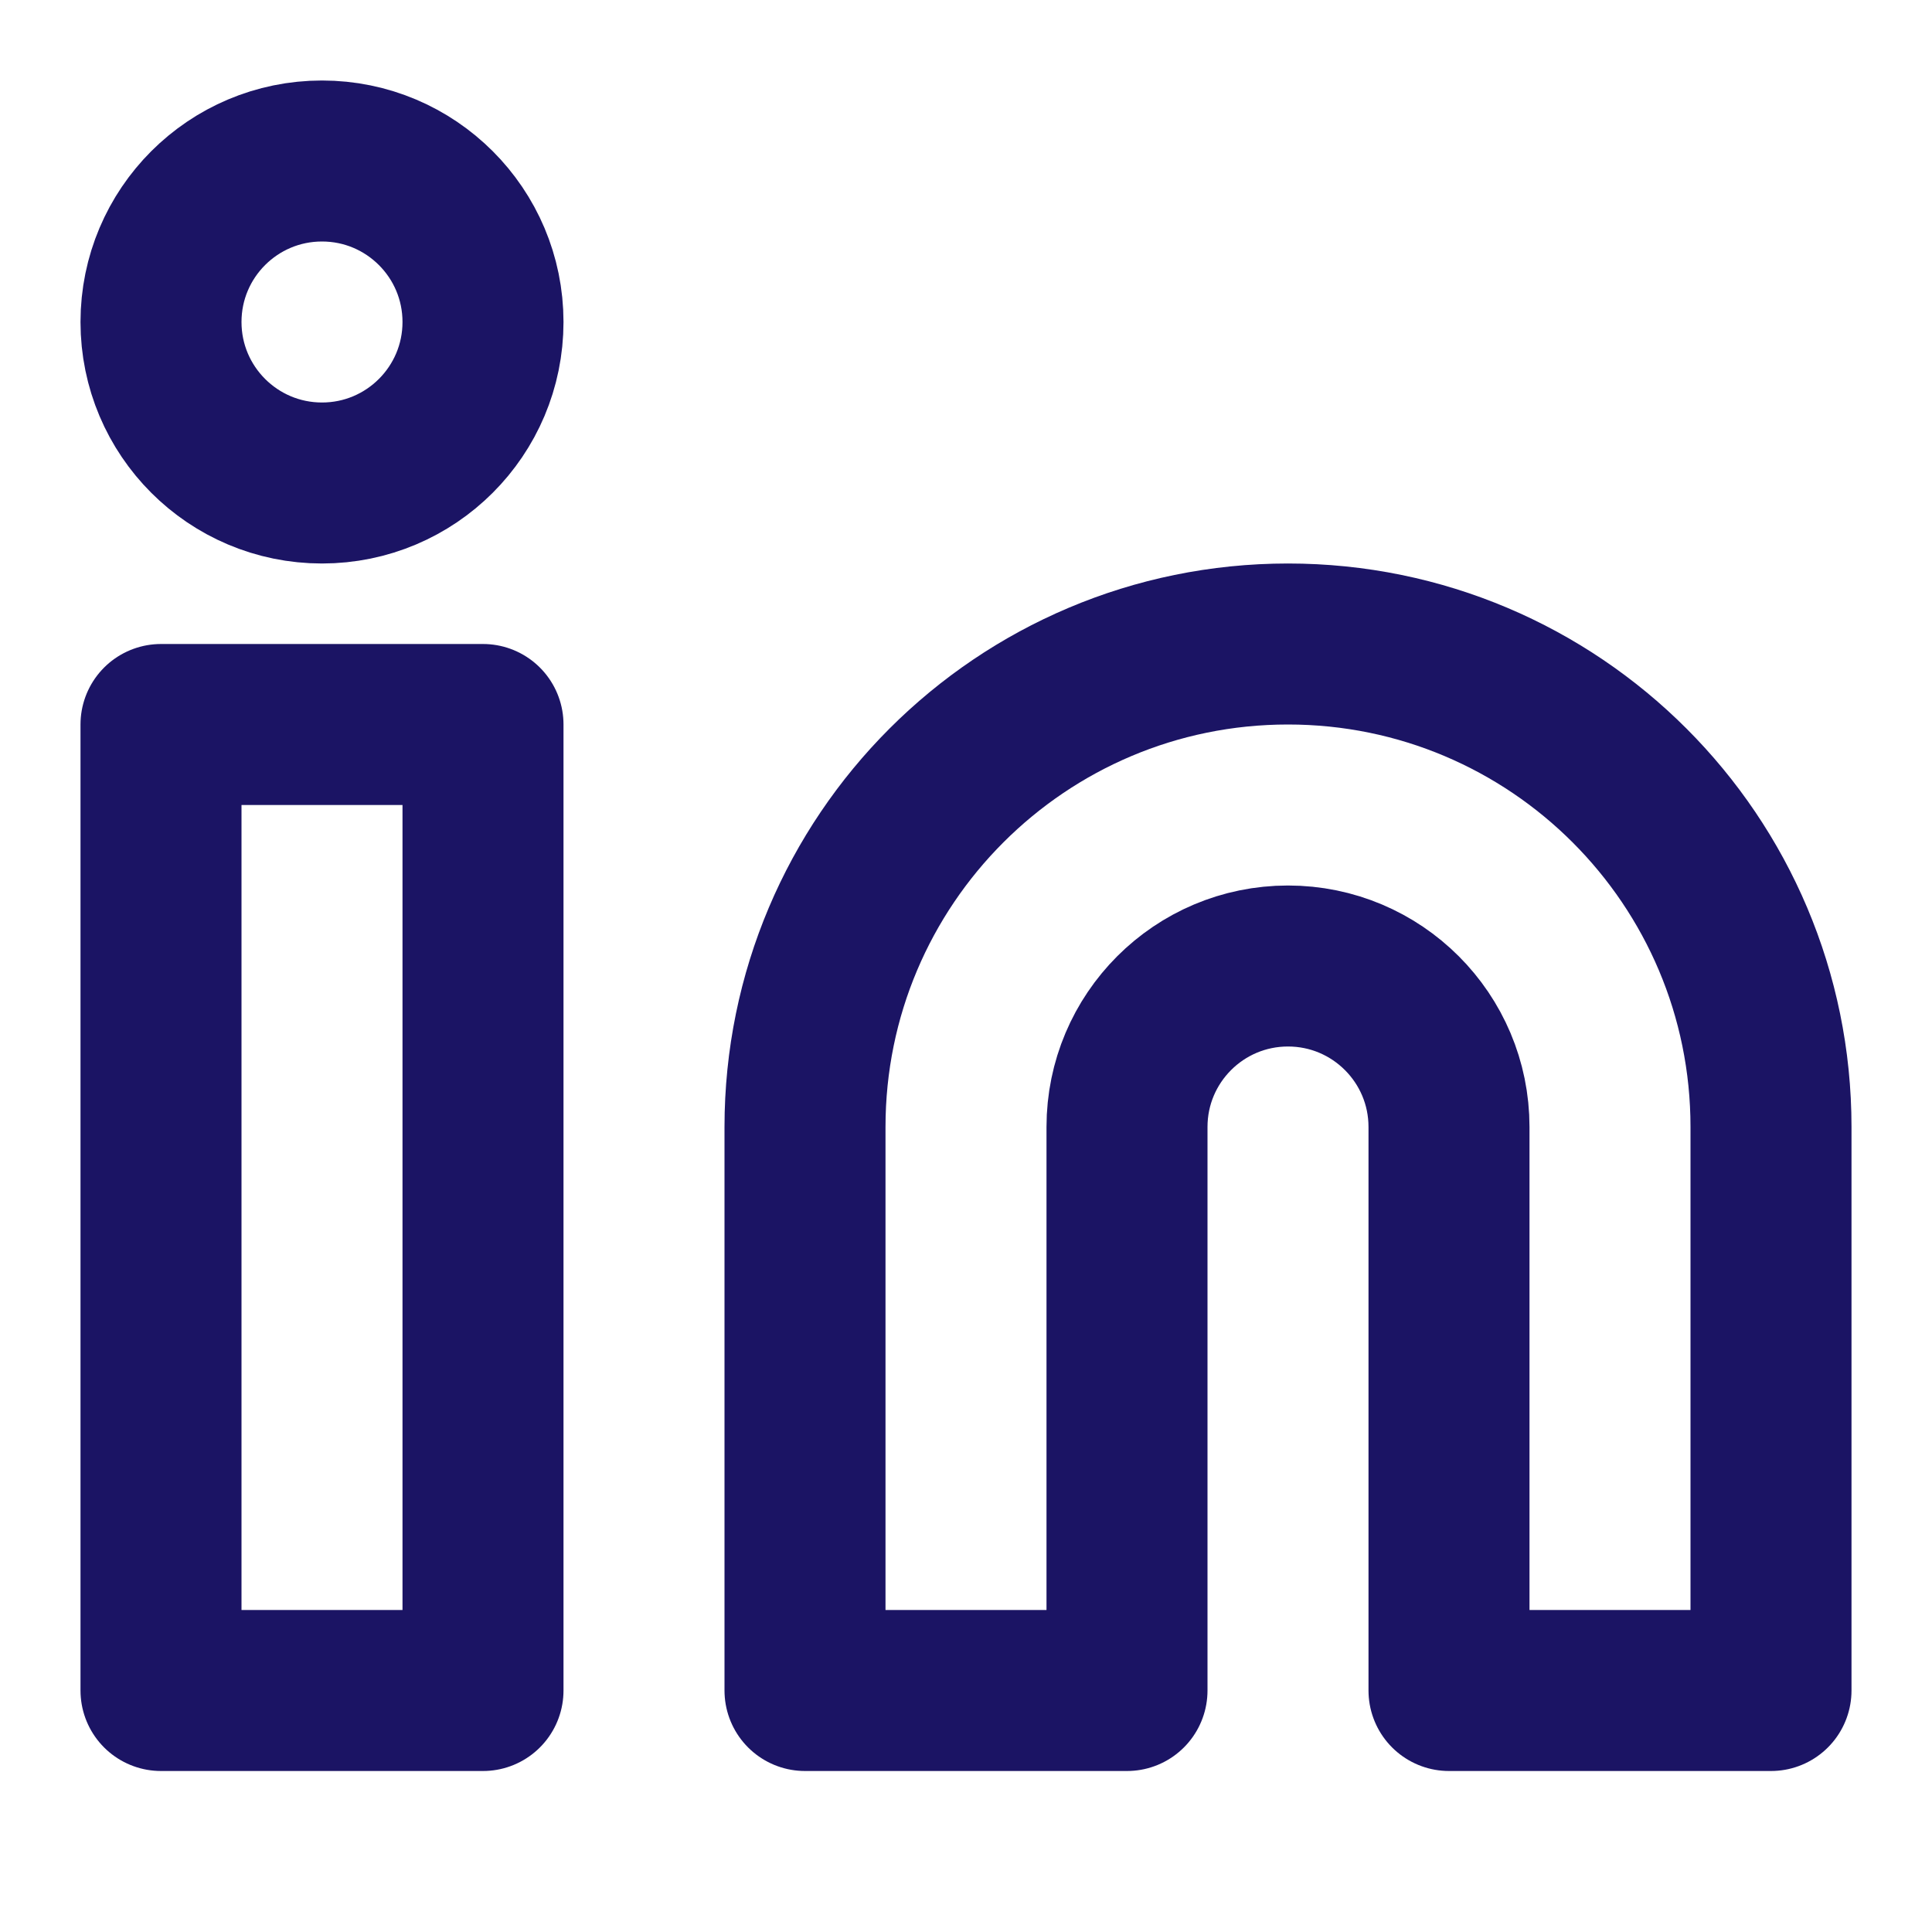
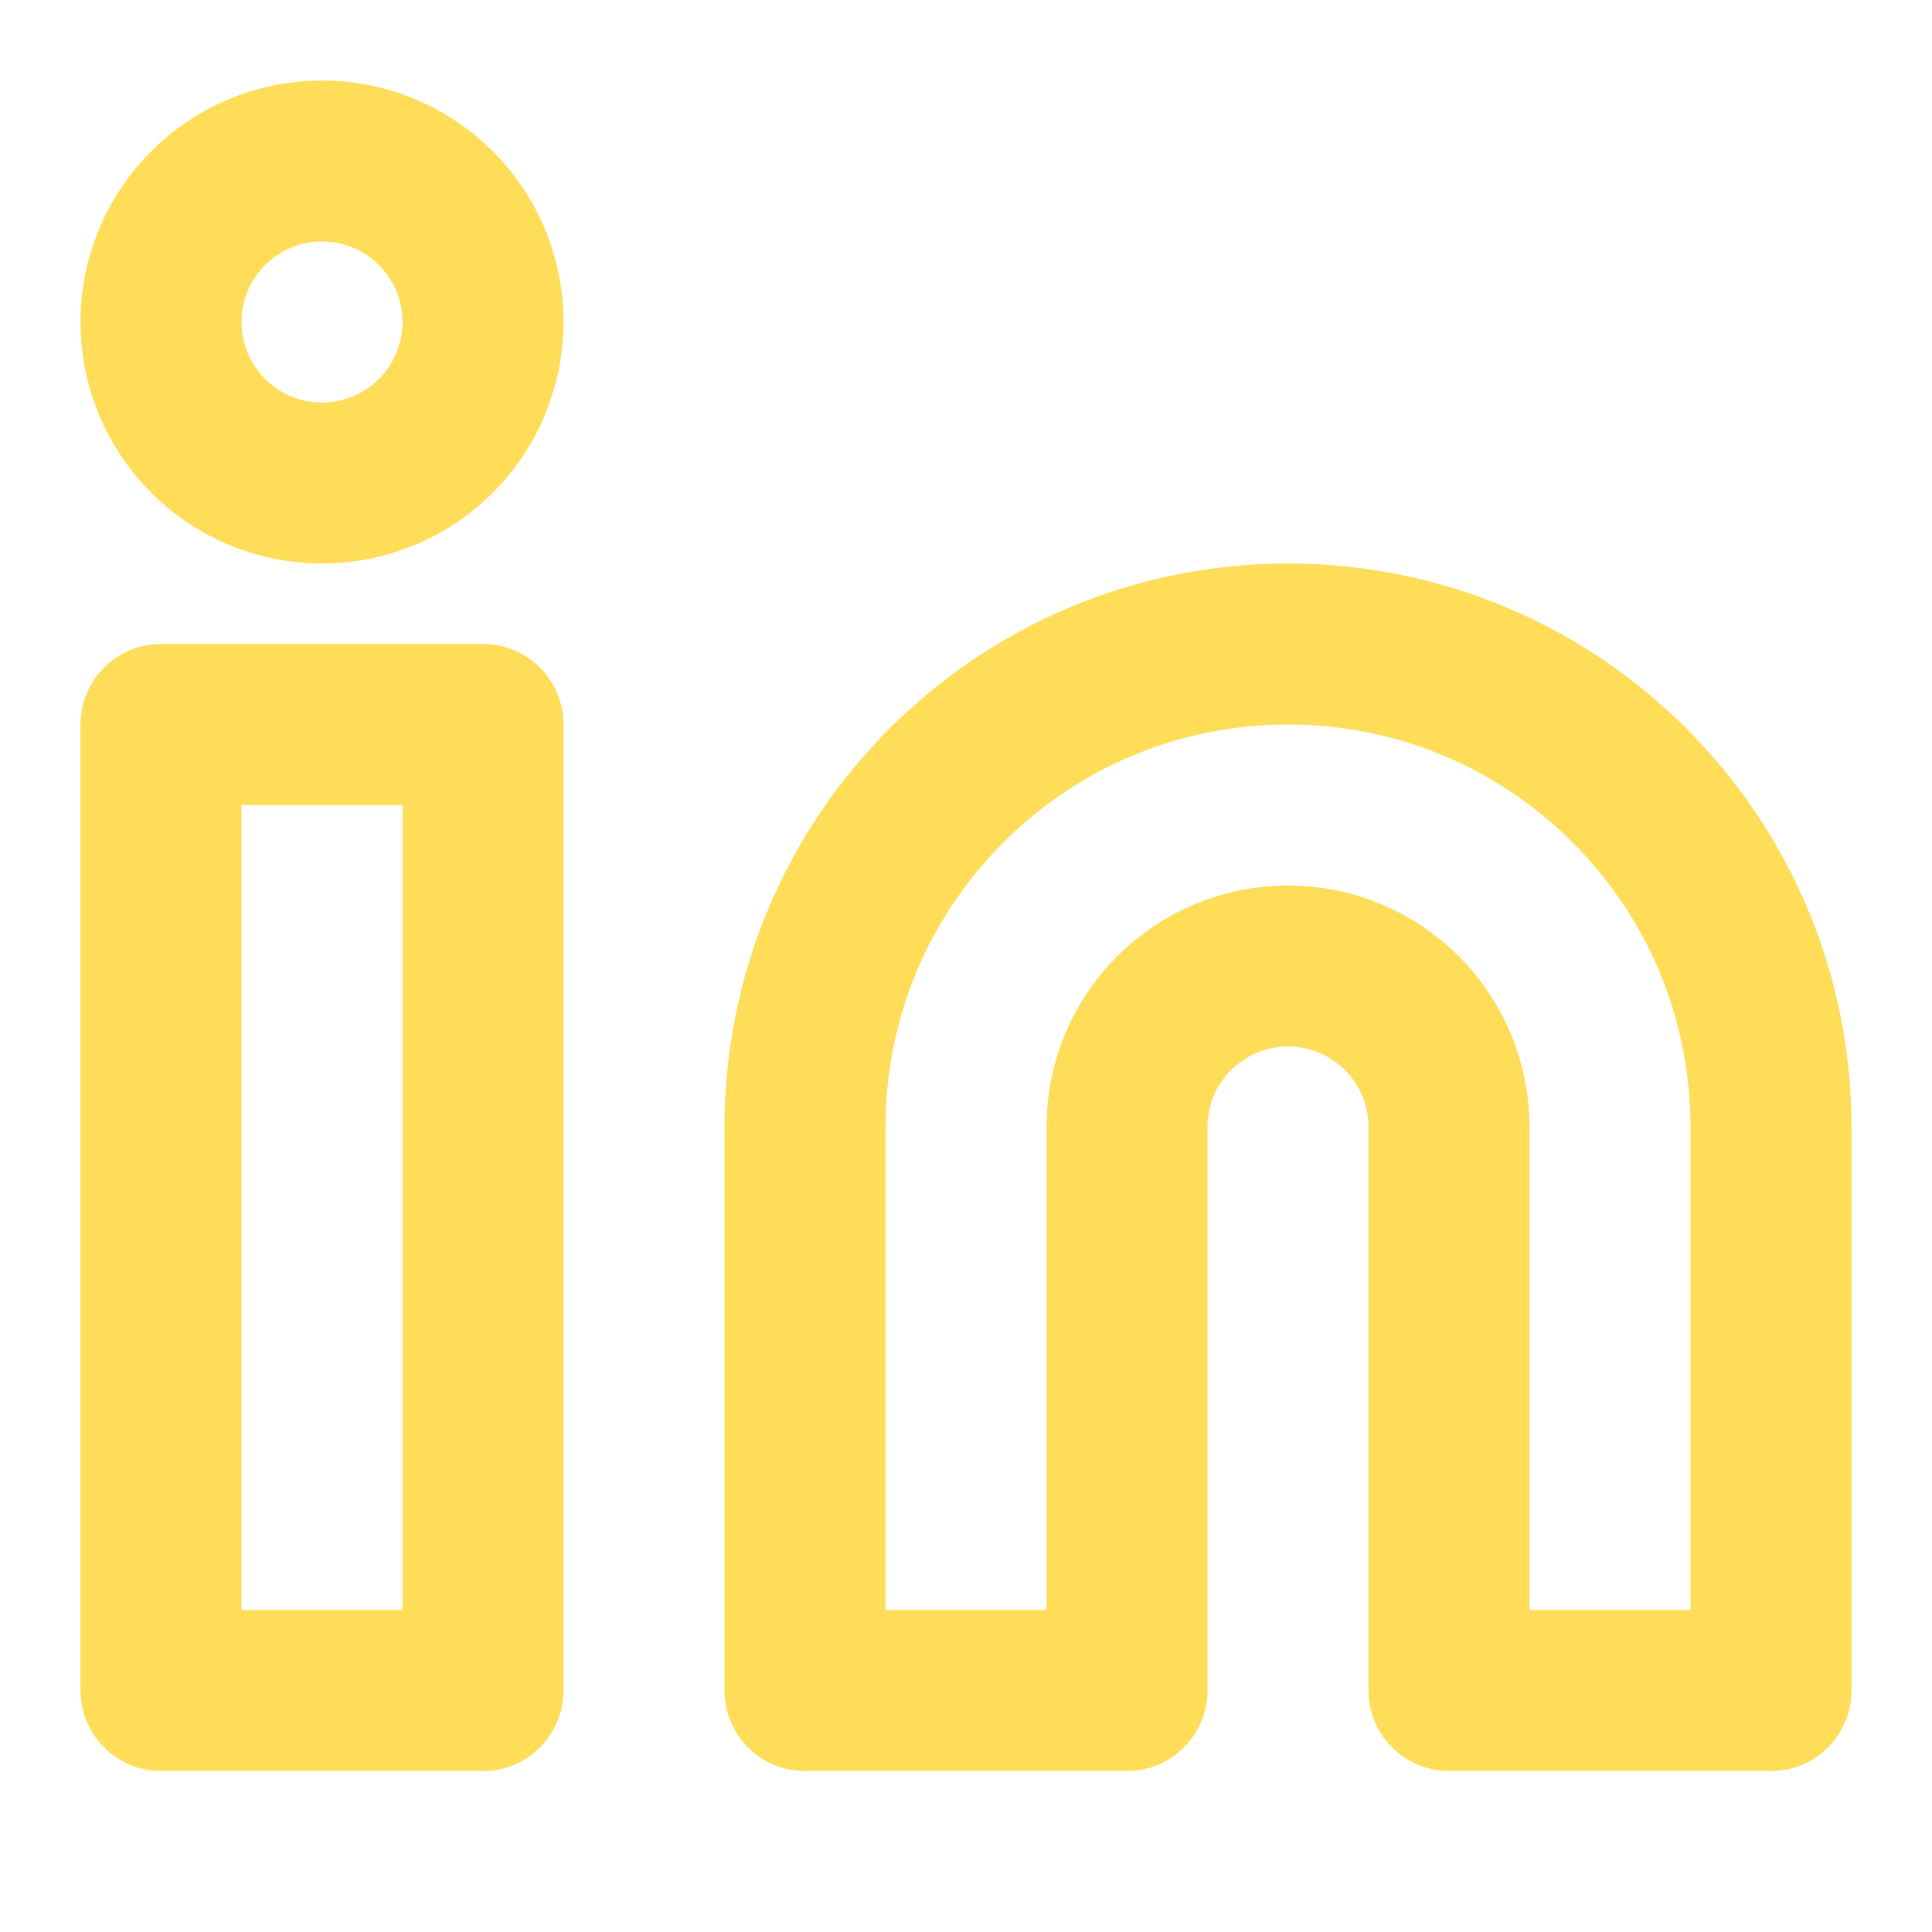
- <svg xmlns="http://www.w3.org/2000/svg" width="24" height="24" viewBox="0 0 24 24" fill="none" stroke="#1B1464" stroke-width="2" stroke-linecap="round" stroke-linejoin="round" class="feather feather-linkedin">
+ <svg xmlns="http://www.w3.org/2000/svg" width="24" height="24" viewBox="0 0 24 24" fill="none" stroke="#ffdd59" stroke-width="2" stroke-linecap="round" stroke-linejoin="round" class="feather feather-linkedin">
  <path d="M16 8a6 6 0 0 1 6 6v7h-4v-7a2 2 0 0 0-2-2 2 2 0 0 0-2 2v7h-4v-7a6 6 0 0 1 6-6z" />
  <rect x="2" y="9" width="4" height="12" />
  <circle cx="4" cy="4" r="2" />
</svg>
